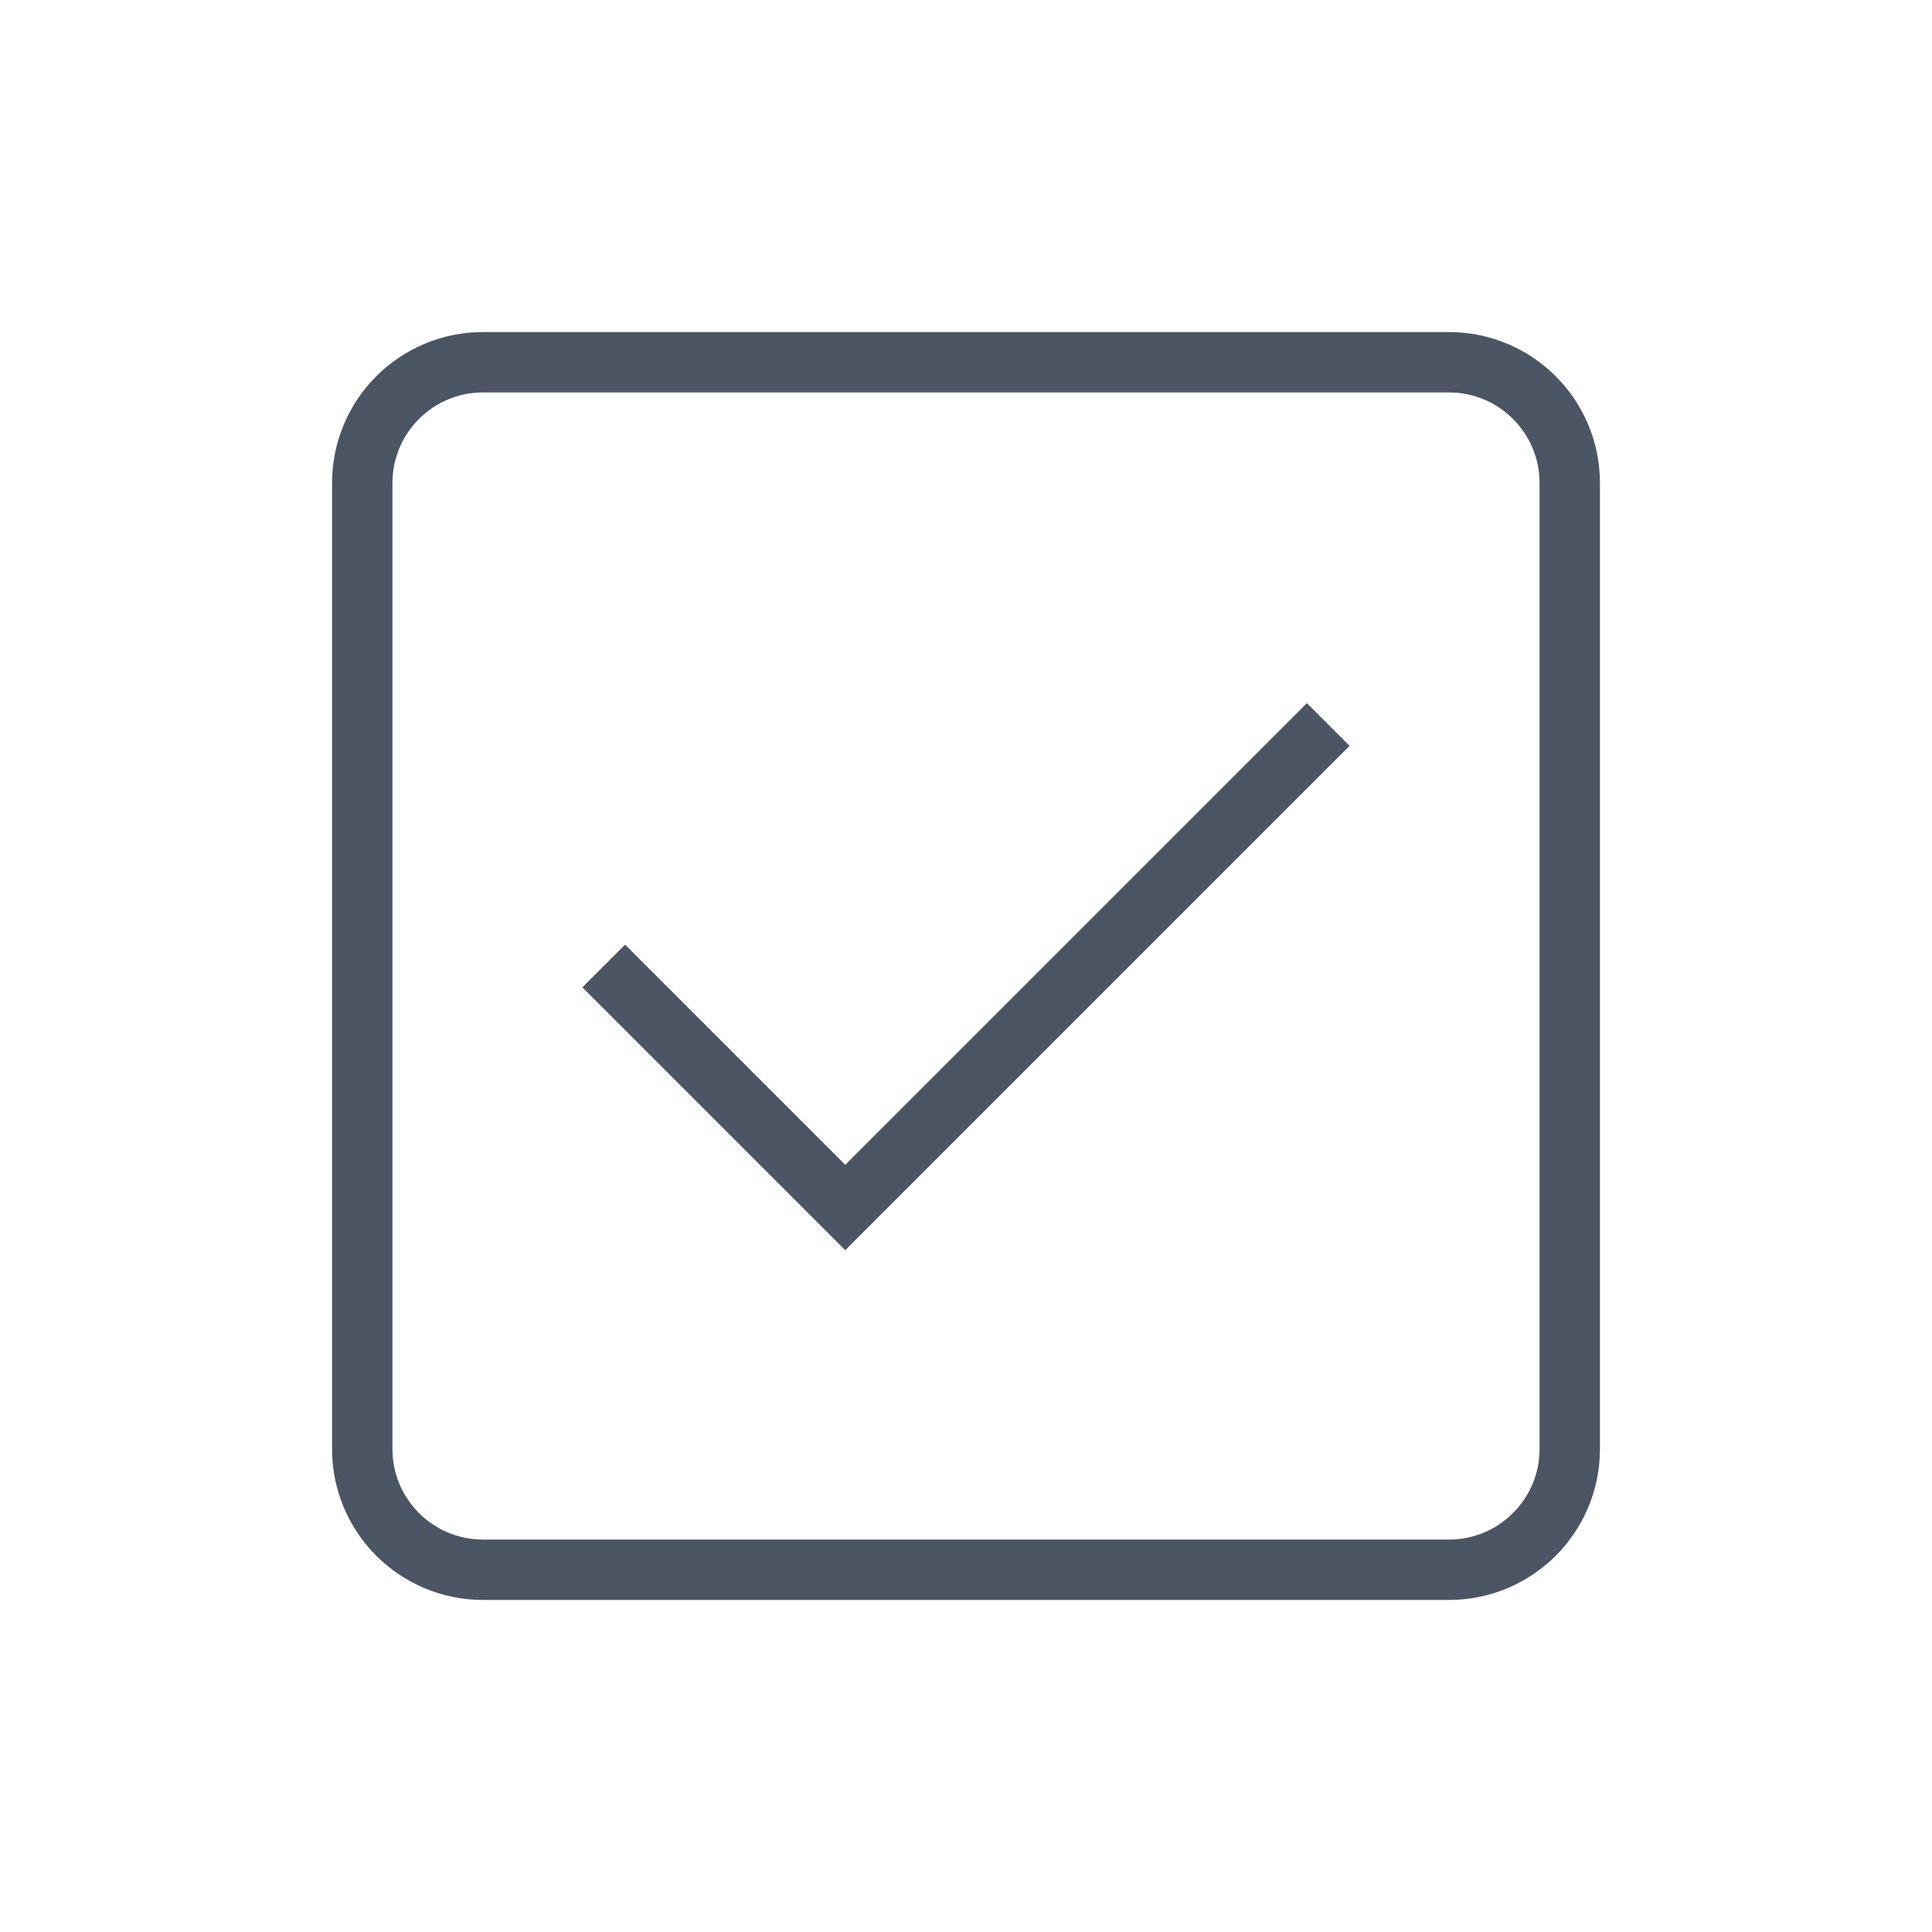
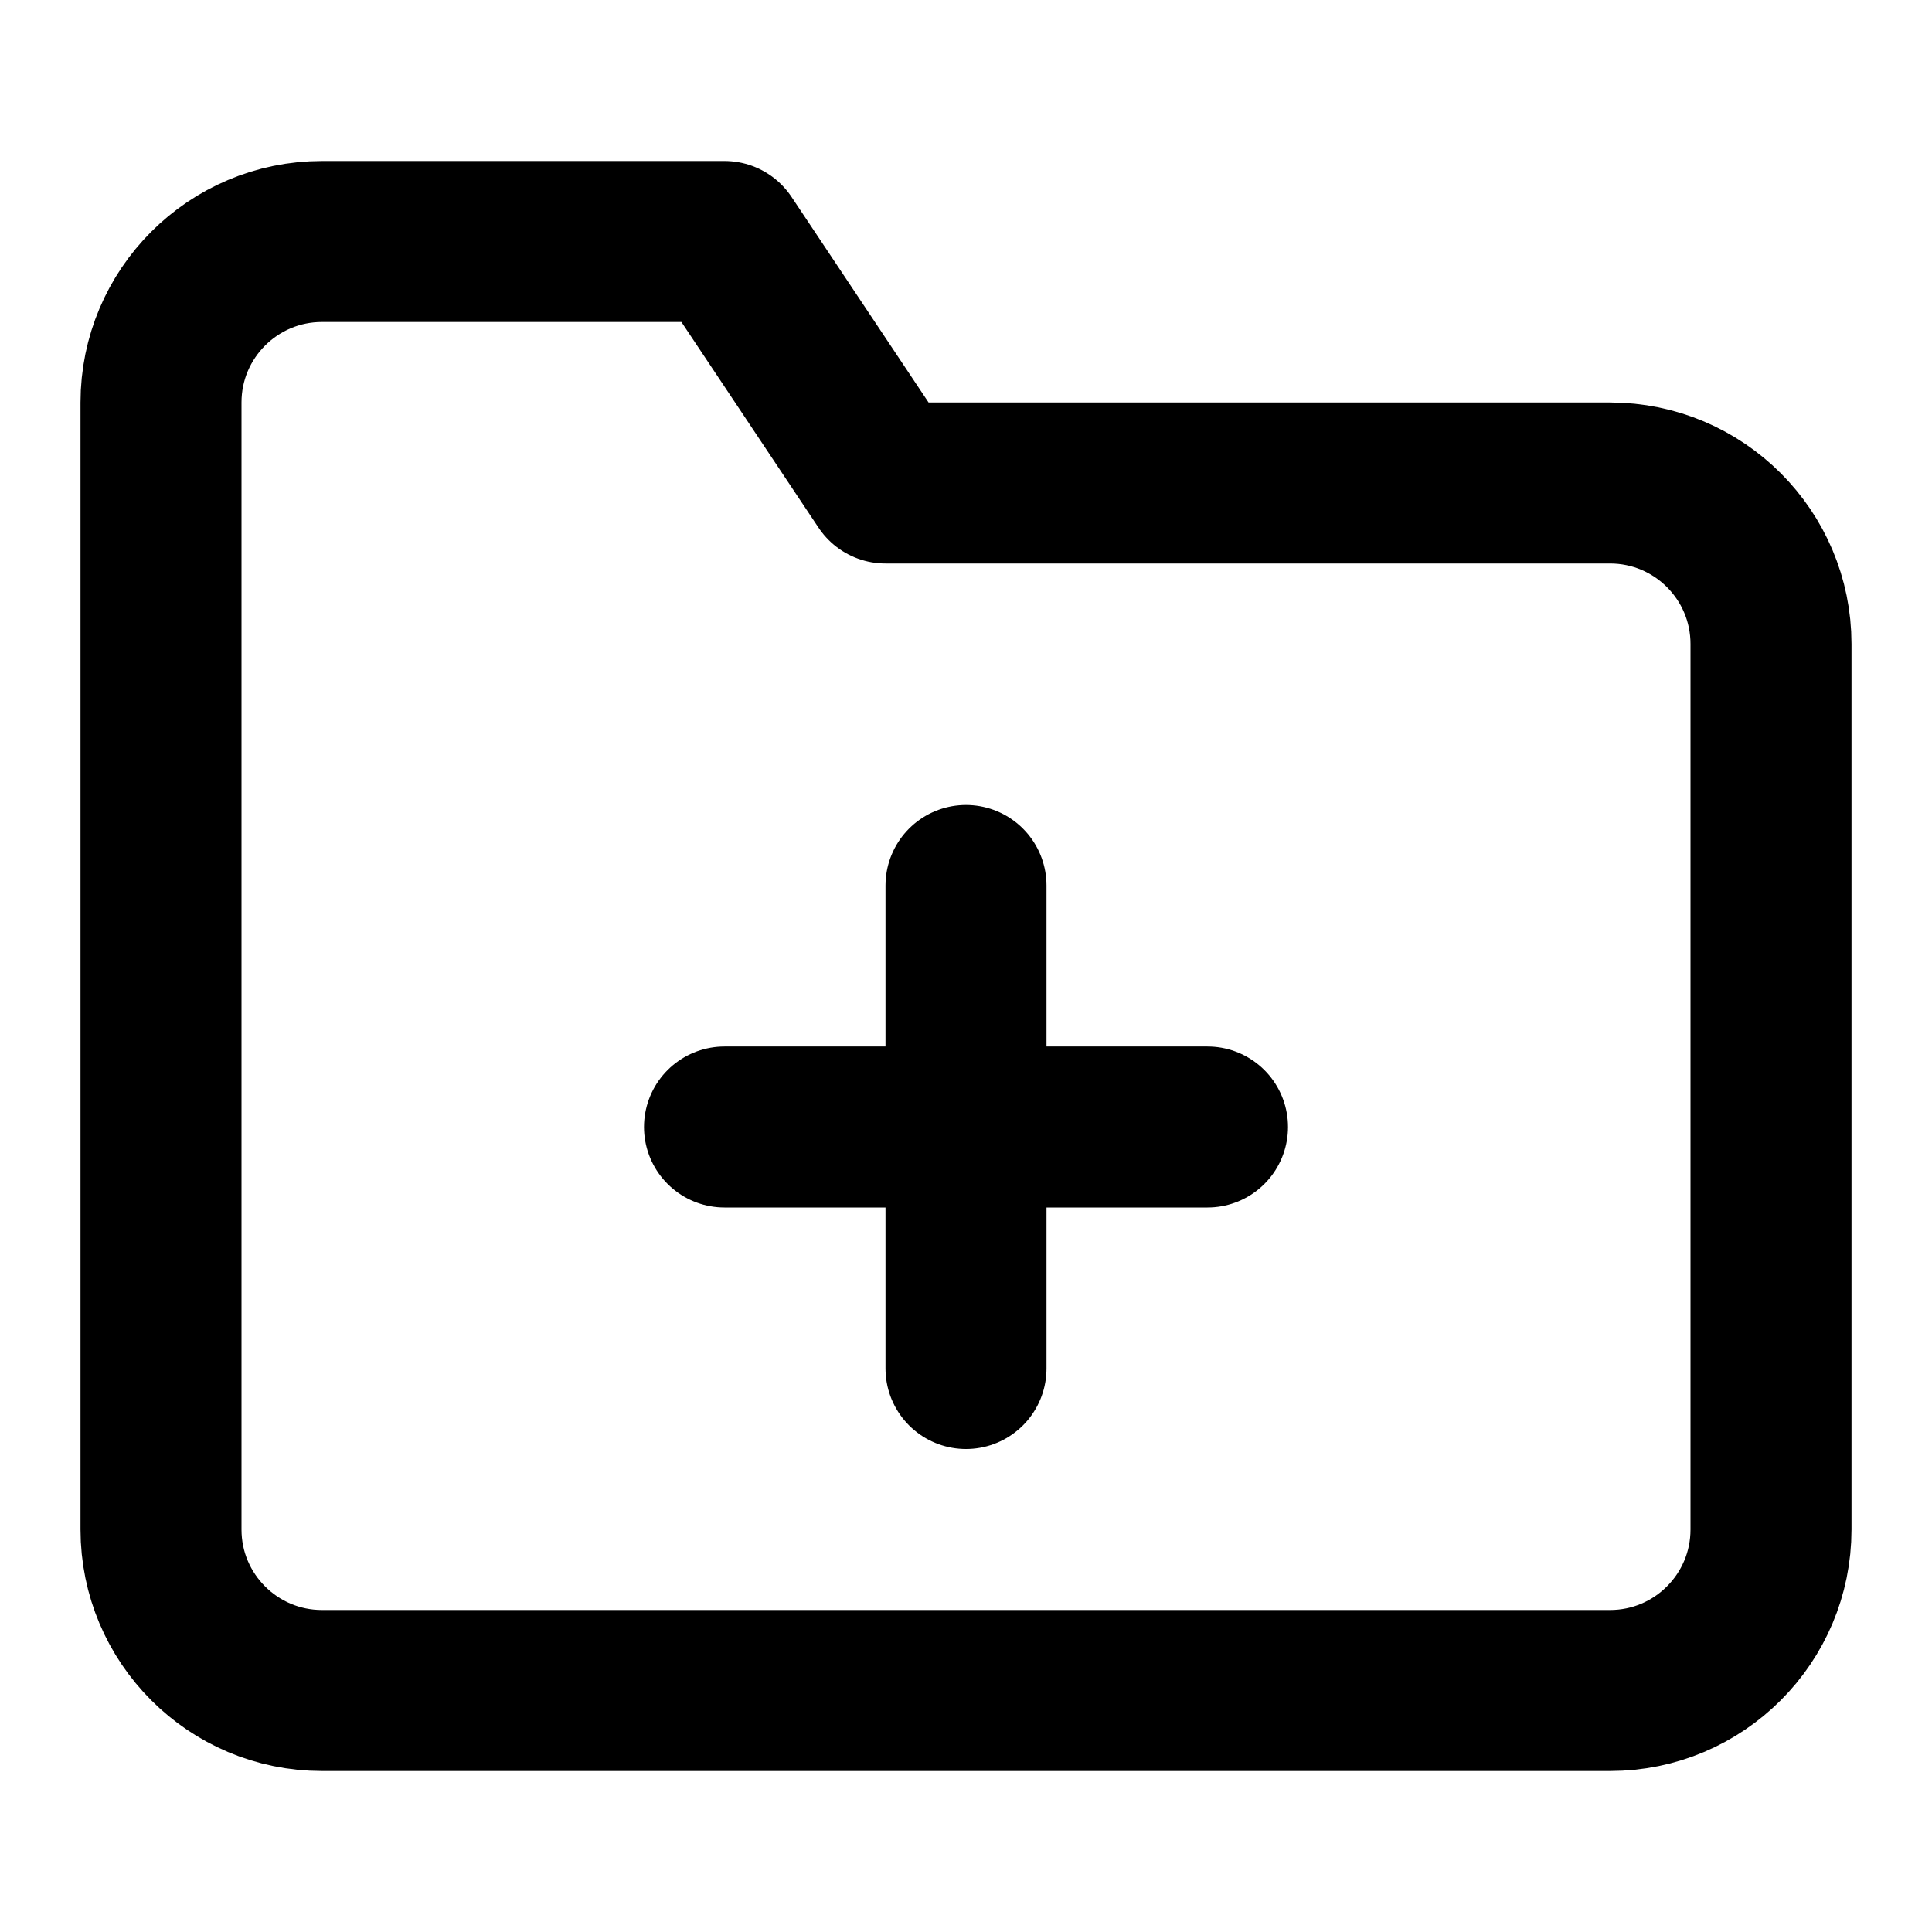
- <svg xmlns="http://www.w3.org/2000/svg" width="64" height="64" viewBox="0 0 64 64" fill="none">
-   <rect x="12" y="12" width="40" height="40" rx="4" stroke="#4B5563" stroke-width="2" />
-   <path d="M20 32L28 40L44 24" stroke="#4B5563" stroke-width="2" />
+ <svg xmlns="http://www.w3.org/2000/svg" width="64" height="64" viewBox="0 0 24 24" fill="none" stroke="currentColor" stroke-width="2" stroke-linecap="round" stroke-linejoin="round">
+   <path d="M22 19a2 2 0 0 1-2 2H4a2 2 0 0 1-2-2V5a2 2 0 0 1 2-2h5l2 3h9a2 2 0 0 1 2 2z" />
+   <line x1="12" y1="11" x2="12" y2="17" />
+   <line x1="9" y1="14" x2="15" y2="14" />
</svg>
